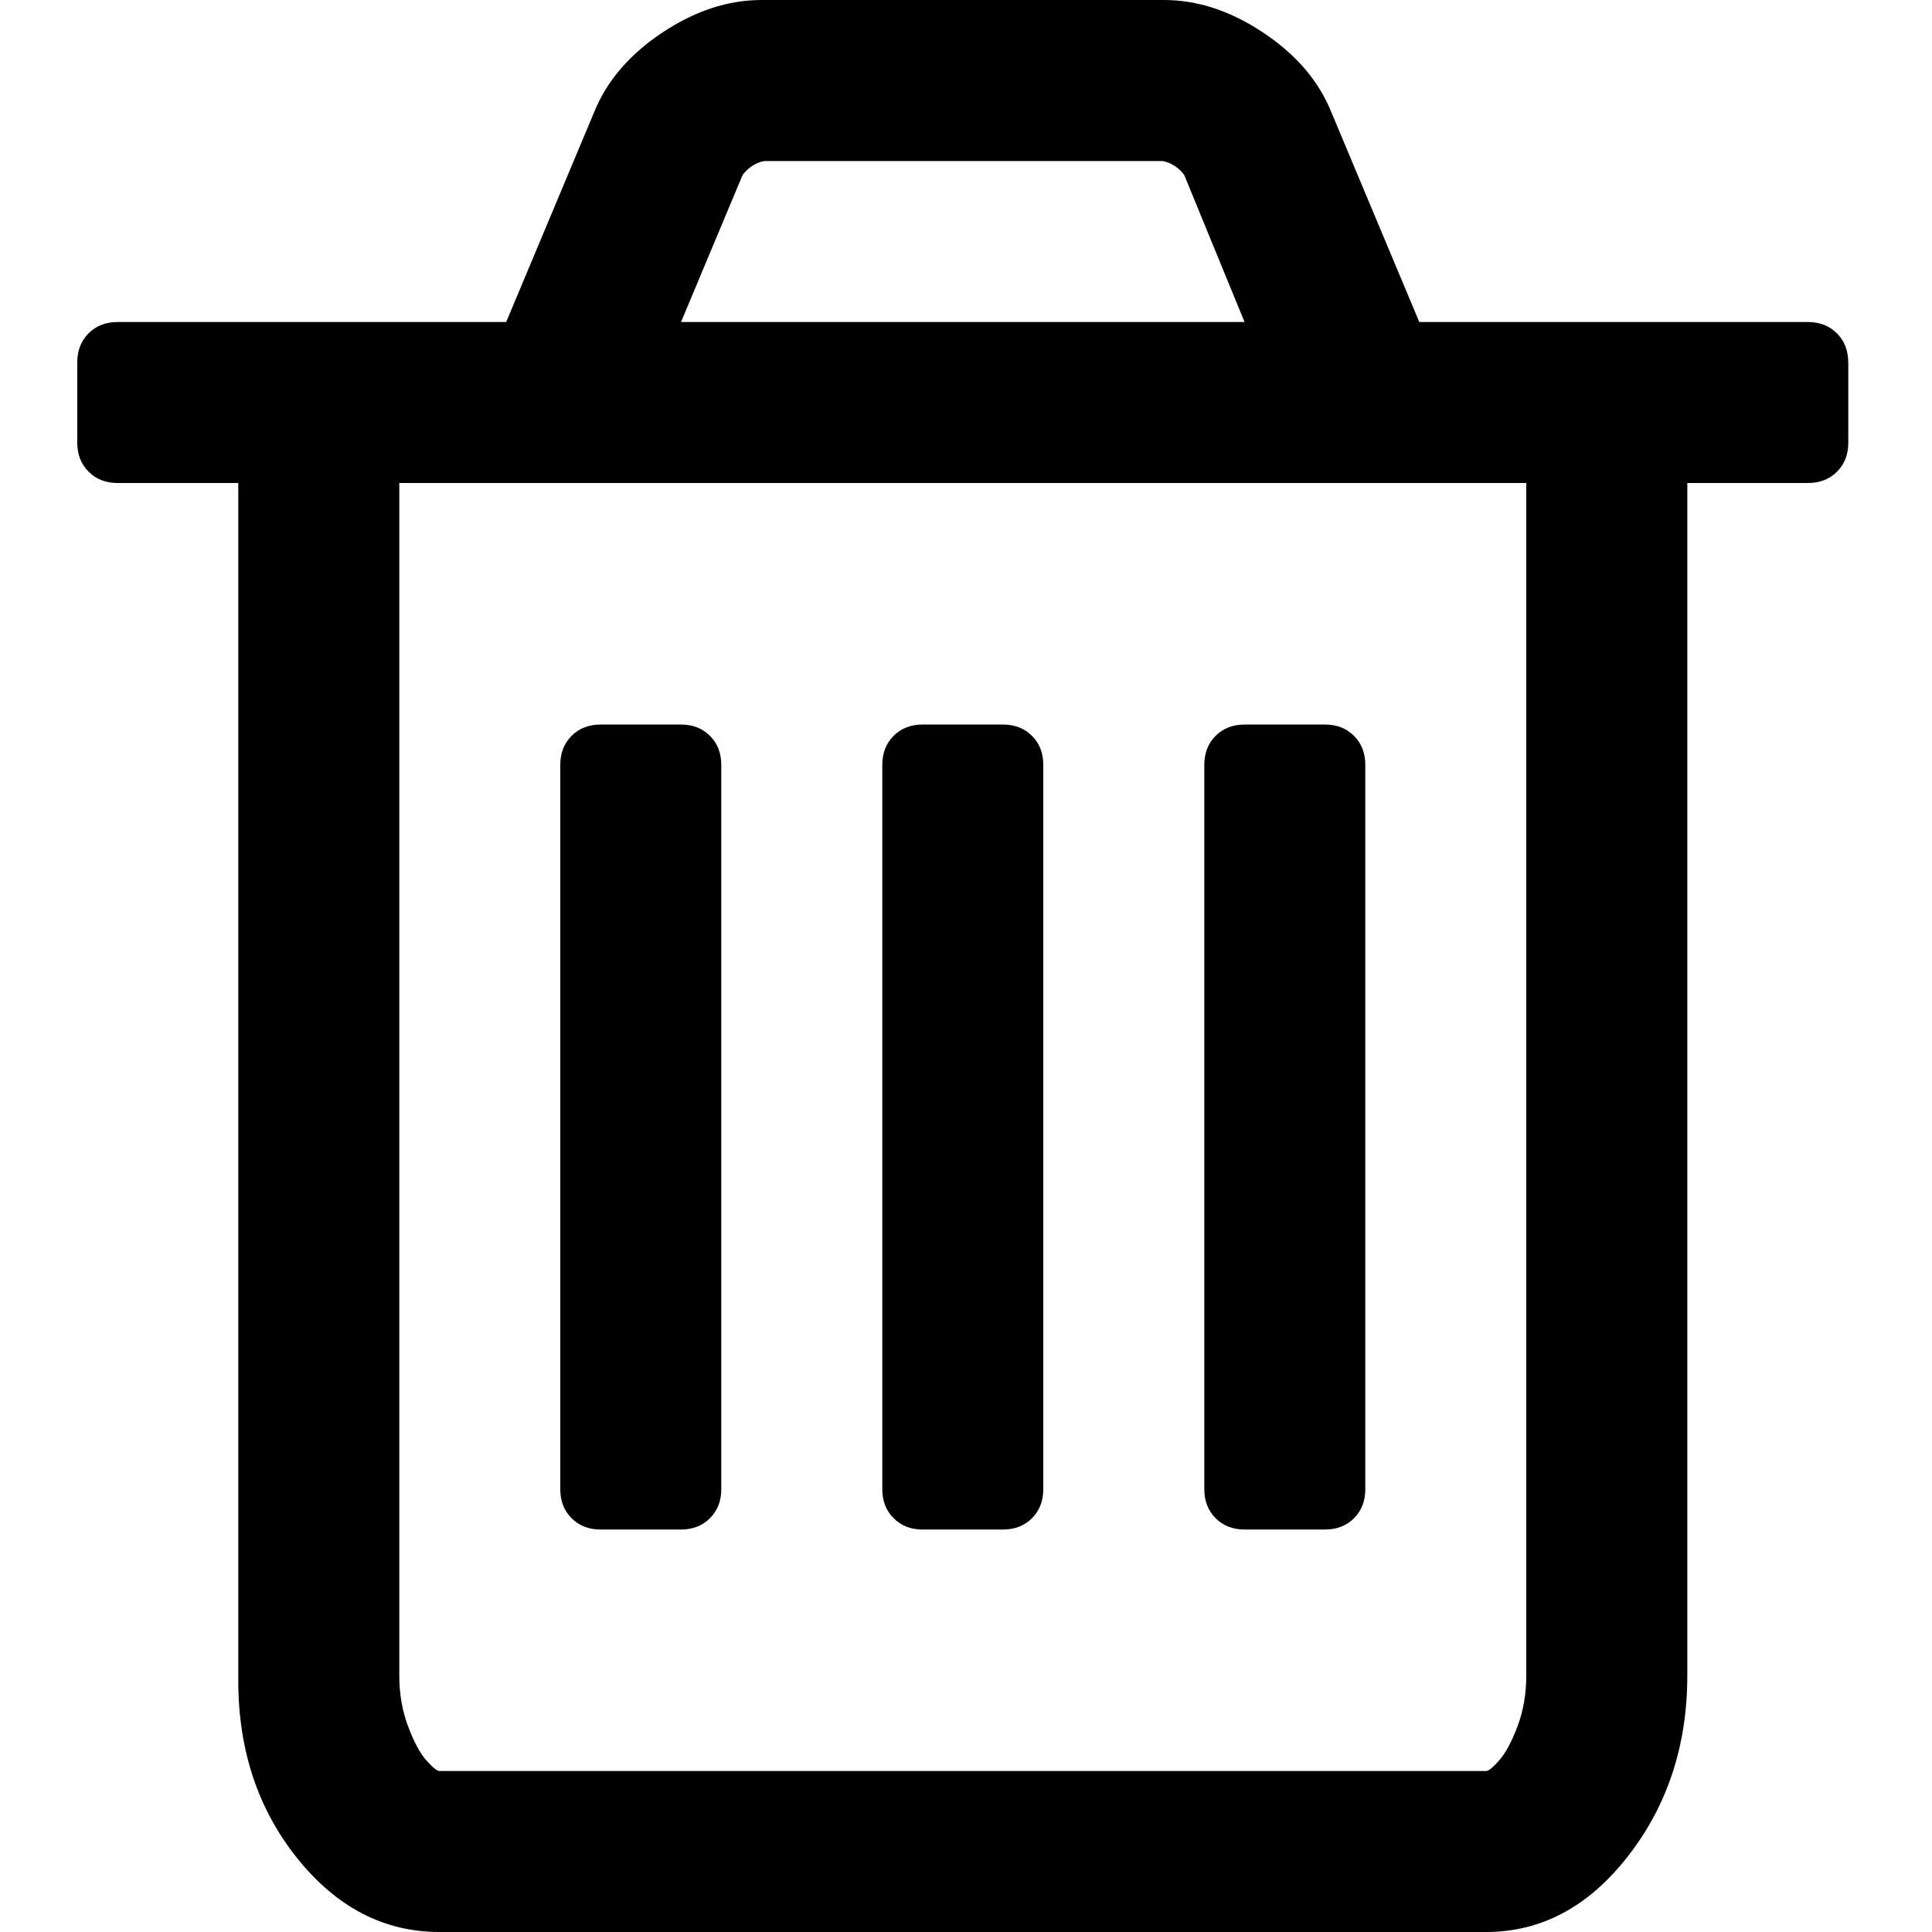
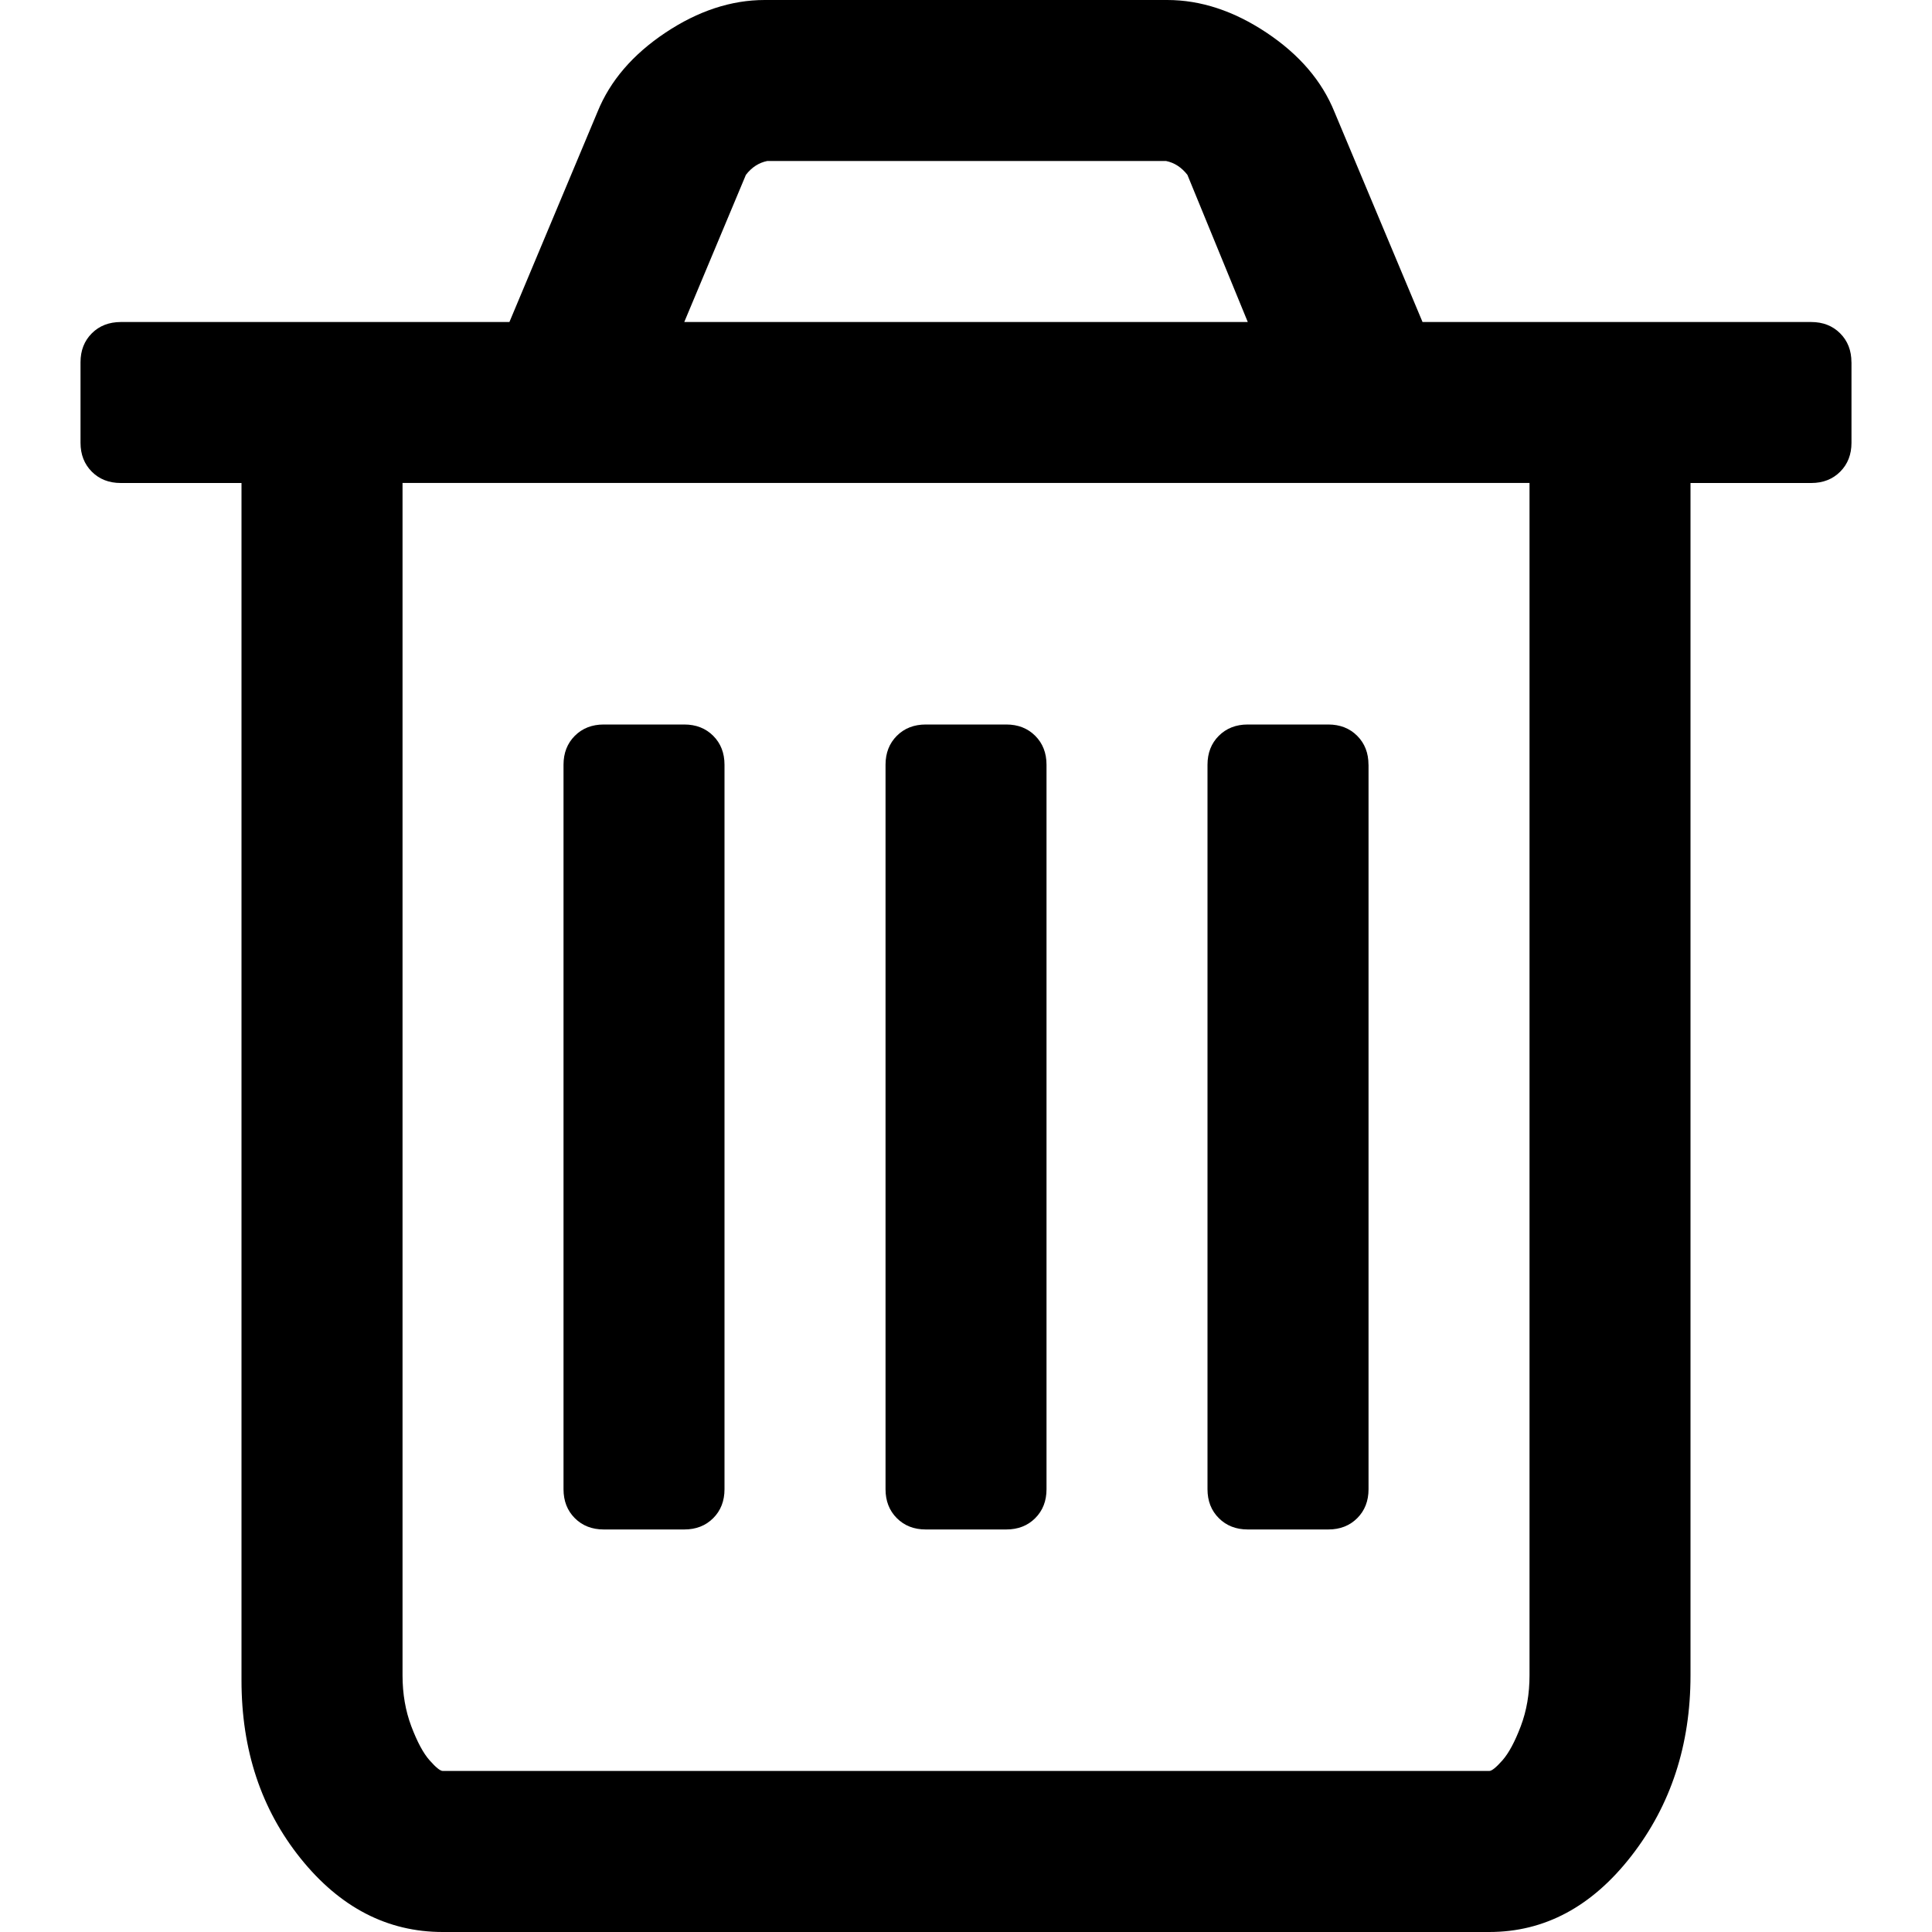
<svg xmlns="http://www.w3.org/2000/svg" version="1.1" width="40" height="40" id="svg3062">
  <defs id="defs3064" />
-   <g transform="translate(0,-1012.362)" id="layer1">
-     <path d="m 14.933,1028.196 v 15 q 0,0.365 -0.234,0.599 -0.234,0.234 -0.599,0.234 h -1.667 q -0.365,0 -0.599,-0.234 -0.234,-0.234 -0.234,-0.599 v -15 q 0,-0.364 0.234,-0.599 0.234,-0.234 0.599,-0.234 h 1.667 q 0.365,0 0.599,0.234 0.234,0.234 0.234,0.599 z m 6.667,0 v 15 q 0,0.365 -0.234,0.599 -0.234,0.234 -0.599,0.234 h -1.667 q -0.365,0 -0.599,-0.234 -0.234,-0.234 -0.234,-0.599 v -15 q 0,-0.364 0.234,-0.599 0.234,-0.234 0.599,-0.234 h 1.667 q 0.365,0 0.599,0.234 0.234,0.234 0.234,0.599 z m 6.667,0 v 15 q 0,0.365 -0.234,0.599 -0.234,0.234 -0.599,0.234 H 25.767 q -0.365,0 -0.599,-0.234 -0.234,-0.234 -0.234,-0.599 v -15 q 0,-0.364 0.234,-0.599 0.234,-0.234 0.599,-0.234 h 1.667 q 0.365,0 0.599,0.234 0.234,0.234 0.234,0.599 z m 3.333,18.854 v -24.688 H 8.267 v 24.688 q 0,0.573 0.182,1.055 0.182,0.482 0.378,0.703 0.195,0.221 0.273,0.221 H 30.767 q 0.078,0 0.273,-0.221 0.195,-0.221 0.378,-0.703 0.182,-0.482 0.182,-1.055 z M 14.1,1019.029 H 25.767 l -1.25,-3.047 q -0.182,-0.234 -0.443,-0.286 h -8.255 q -0.26,0.052 -0.443,0.286 z m 24.167,0.833 v 1.667 q 0,0.365 -0.234,0.599 -0.234,0.234 -0.599,0.234 h -2.5 v 24.688 q 0,2.162 -1.224,3.737 -1.224,1.575 -2.943,1.575 H 9.1 q -1.719,0 -2.943,-1.523 -1.224,-1.524 -1.224,-3.685 v -24.792 H 2.433 q -0.365,0 -0.599,-0.234 Q 1.6,1021.894 1.6,1021.529 v -1.667 q 0,-0.365 0.234,-0.599 0.234,-0.234 0.599,-0.234 h 8.047 l 1.823,-4.349 q 0.391,-0.964 1.406,-1.641 1.016,-0.677 2.057,-0.677 h 8.333 q 1.042,0 2.057,0.677 1.016,0.677 1.406,1.641 l 1.823,4.349 h 8.047 q 0.365,0 0.599,0.234 0.234,0.234 0.234,0.599 z" id="path3745" />
+   <g id="layer1">
+     <path d="m 15,15.833 0,15 c 0,0.243 -0.078,0.443 -0.234,0.599 -0.156,0.156 -0.356,0.234 -0.599,0.234 l -1.667,0 c -0.243,0 -0.443,-0.078 -0.599,-0.234 -0.156,-0.156 -0.234,-0.356 -0.234,-0.599 l 0,-15 c 0,-0.243 0.078,-0.443 0.234,-0.599 C 12.057,15.078 12.257,15 12.5,15 l 1.667,0 c 0.243,0 0.443,0.078 0.599,0.234 0.156,0.156 0.234,0.356 0.234,0.599 z m 6.667,0 0,15 c 0,0.243 -0.078,0.443 -0.234,0.599 -0.156,0.156 -0.356,0.234 -0.599,0.234 l -1.667,0 c -0.243,0 -0.443,-0.078 -0.599,-0.234 -0.156,-0.156 -0.234,-0.356 -0.234,-0.599 l 0,-15 c 0,-0.243 0.078,-0.443 0.234,-0.599 C 18.724,15.078 18.924,15 19.167,15 l 1.667,0 c 0.243,0 0.443,0.078 0.599,0.234 0.156,0.156 0.234,0.356 0.234,0.599 z m 6.667,0 0,15 c 0,0.243 -0.078,0.443 -0.234,0.599 -0.156,0.156 -0.356,0.234 -0.599,0.234 l -1.667,0 c -0.243,0 -0.443,-0.078 -0.599,-0.234 C 25.078,31.276 25,31.076 25,30.833 l 0,-15 c 0,-0.243 0.078,-0.443 0.234,-0.599 C 25.391,15.078 25.59,15 25.833,15 l 1.667,0 c 0.243,0 0.443,0.078 0.599,0.234 0.156,0.156 0.234,0.356 0.234,0.599 z m 3.333,18.854 0,-24.688 -23.333,0 0,24.688 c 0,0.382 0.061,0.734 0.182,1.055 0.122,0.321 0.247,0.556 0.378,0.703 0.13,0.148 0.221,0.221 0.273,0.221 l 21.667,0 c 0.052,0 0.143,-0.074 0.273,-0.221 0.13,-0.148 0.256,-0.382 0.378,-0.703 0.122,-0.321 0.182,-0.673 0.182,-1.055 z M 14.167,6.667 l 11.667,0 -1.25,-3.047 C 24.462,3.464 24.314,3.368 24.141,3.333 l -8.255,0 C 15.712,3.368 15.564,3.463 15.443,3.62 z M 38.333,7.5 l 0,1.667 c 0,0.243 -0.078,0.443 -0.234,0.599 C 37.943,9.922 37.743,10 37.5,10 l -2.5,0 0,24.688 c 0,1.441 -0.408,2.687 -1.224,3.737 C 32.96,39.475 31.979,40 30.833,40 L 9.167,40 C 8.021,40 7.04,39.492 6.224,38.477 5.408,37.461 5,36.233 5,34.792 l 0,-24.792 -2.5,0 C 2.257,10 2.057,9.922 1.901,9.766 1.745,9.609 1.667,9.41 1.667,9.167 l 0,-1.667 c 0,-0.243 0.078,-0.443 0.234,-0.599 C 2.057,6.745 2.257,6.668 2.5,6.667 l 8.047,0 1.823,-4.349 C 12.63,1.675 13.099,1.129 13.776,0.677 14.453,0.226 15.139,0 15.833,0 l 8.333,0 c 0.694,0 1.38,0.226 2.057,0.677 0.677,0.451 1.146,0.998 1.406,1.641 l 1.823,4.349 8.047,0 c 0.243,0 0.443,0.078 0.599,0.234 0.156,0.156 0.234,0.356 0.234,0.599 z" id="path3745" />
  </g>
</svg>
